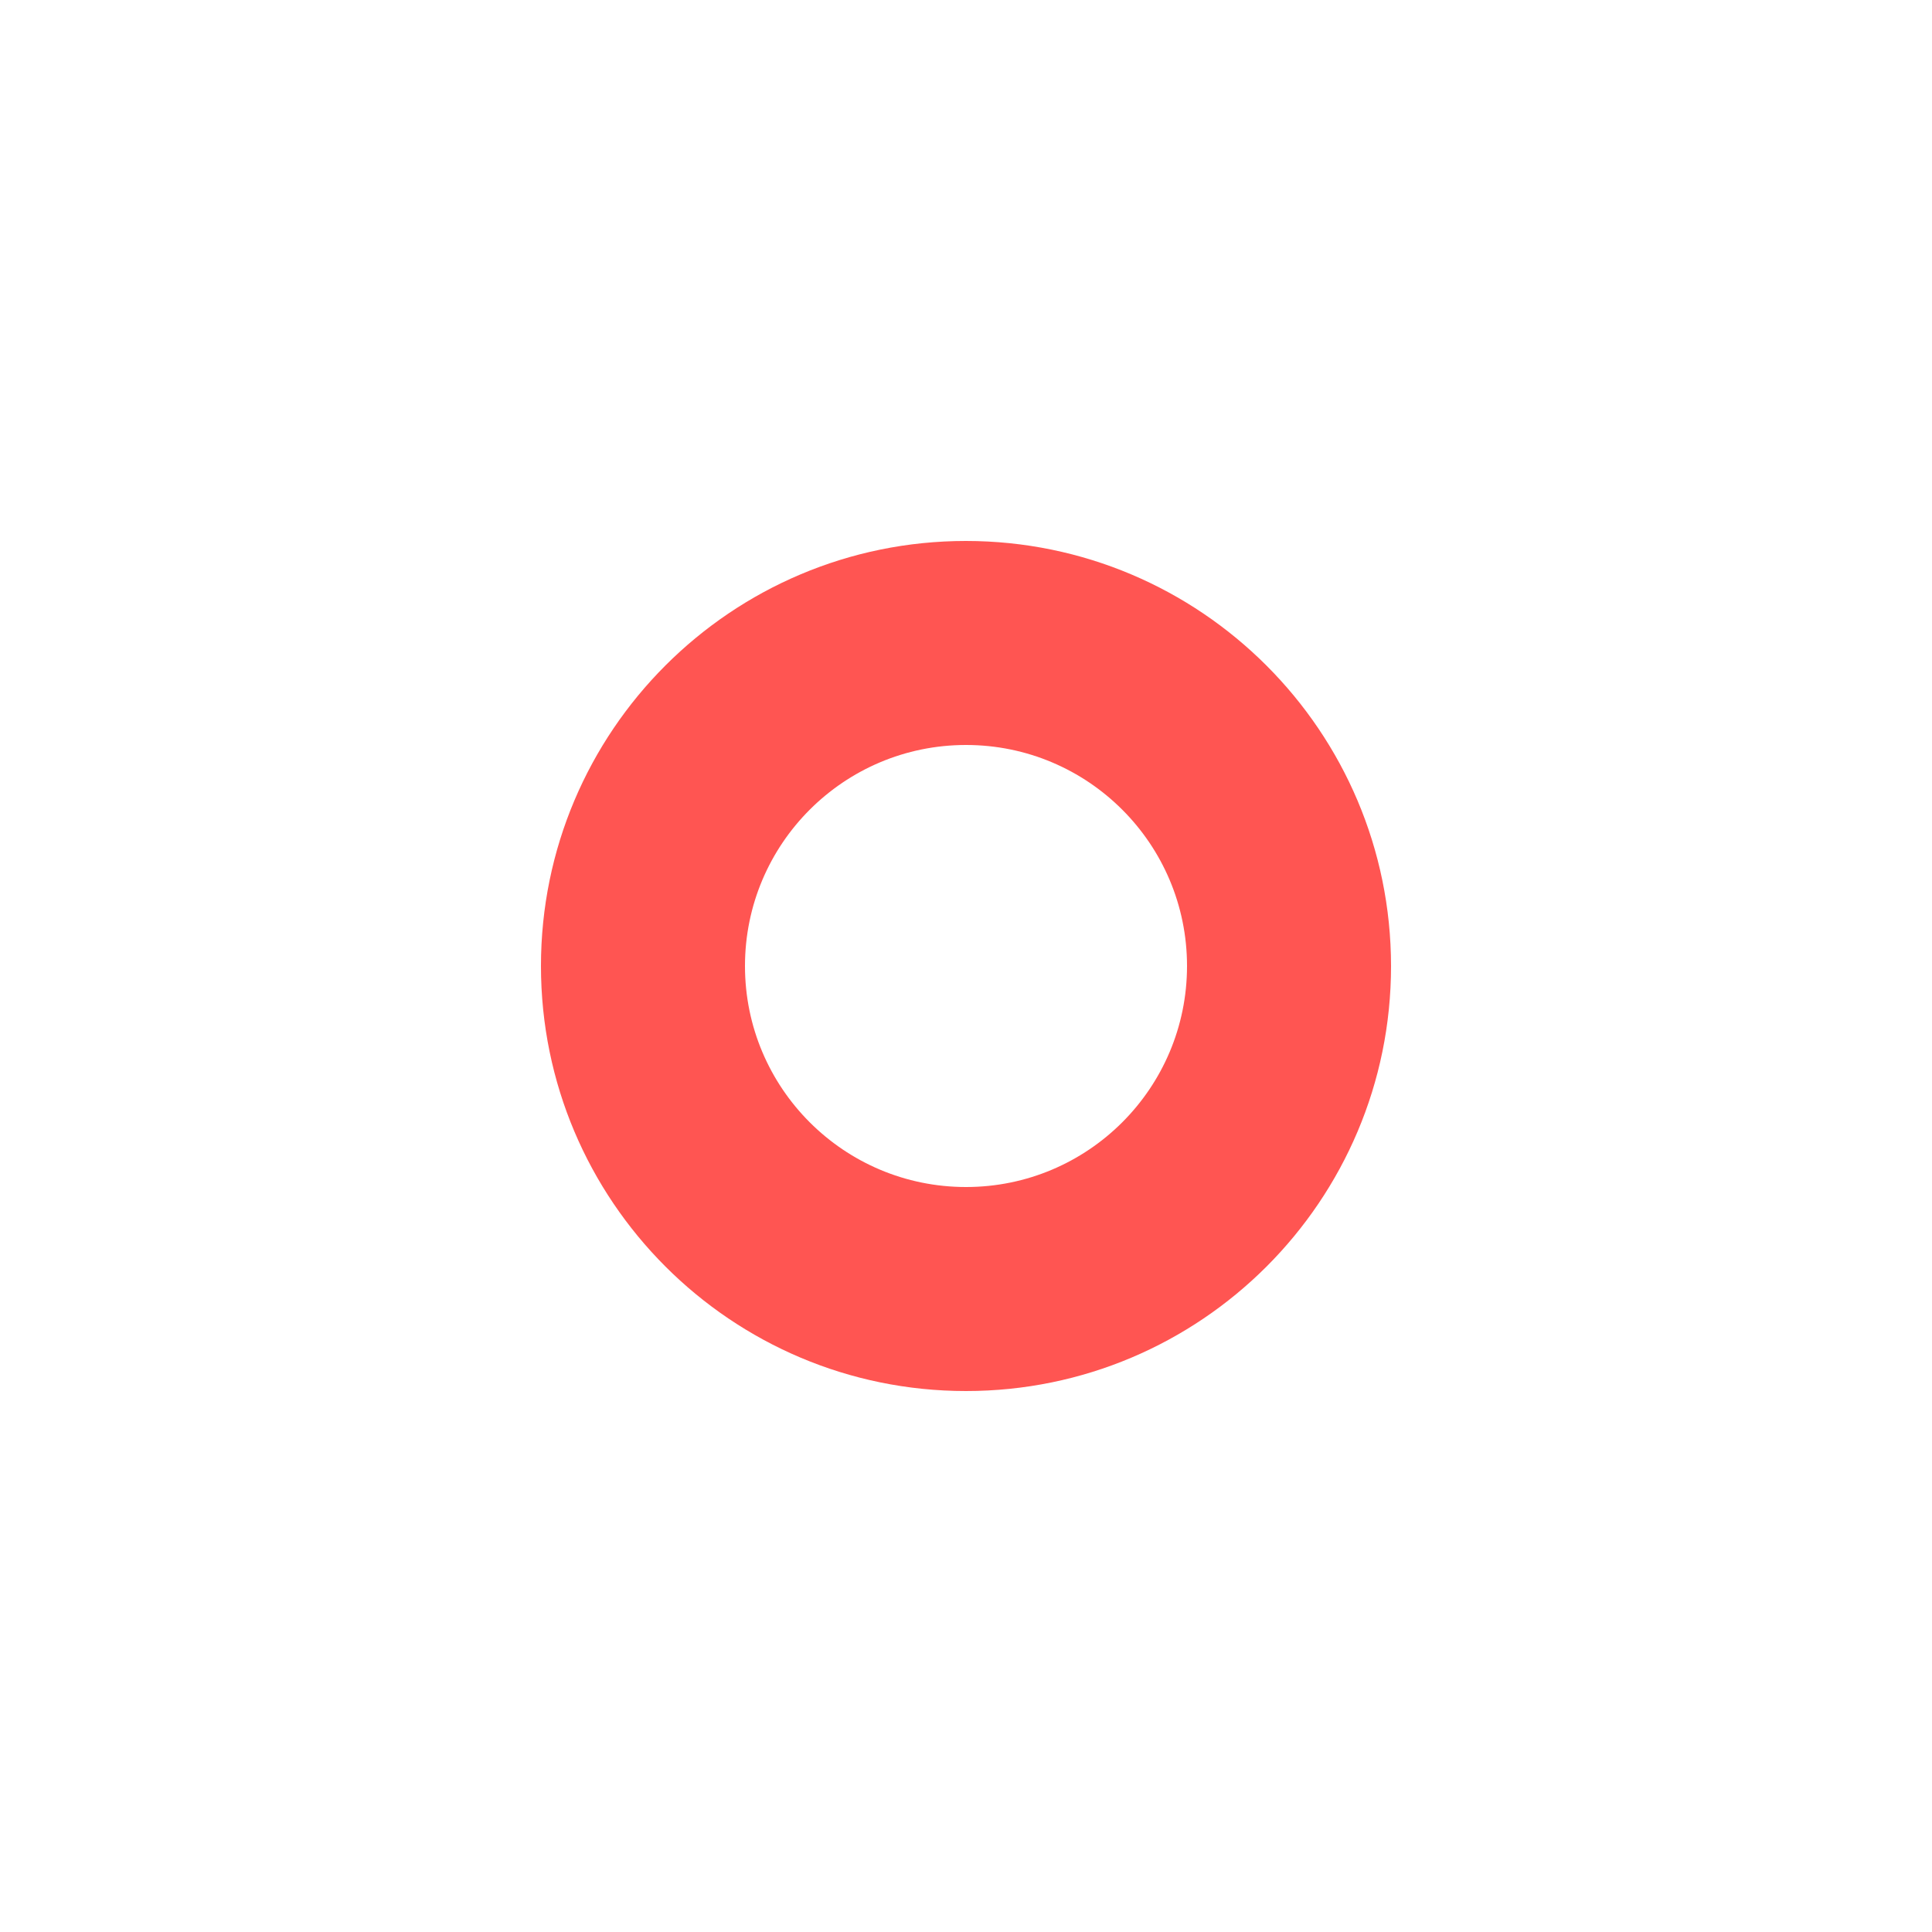
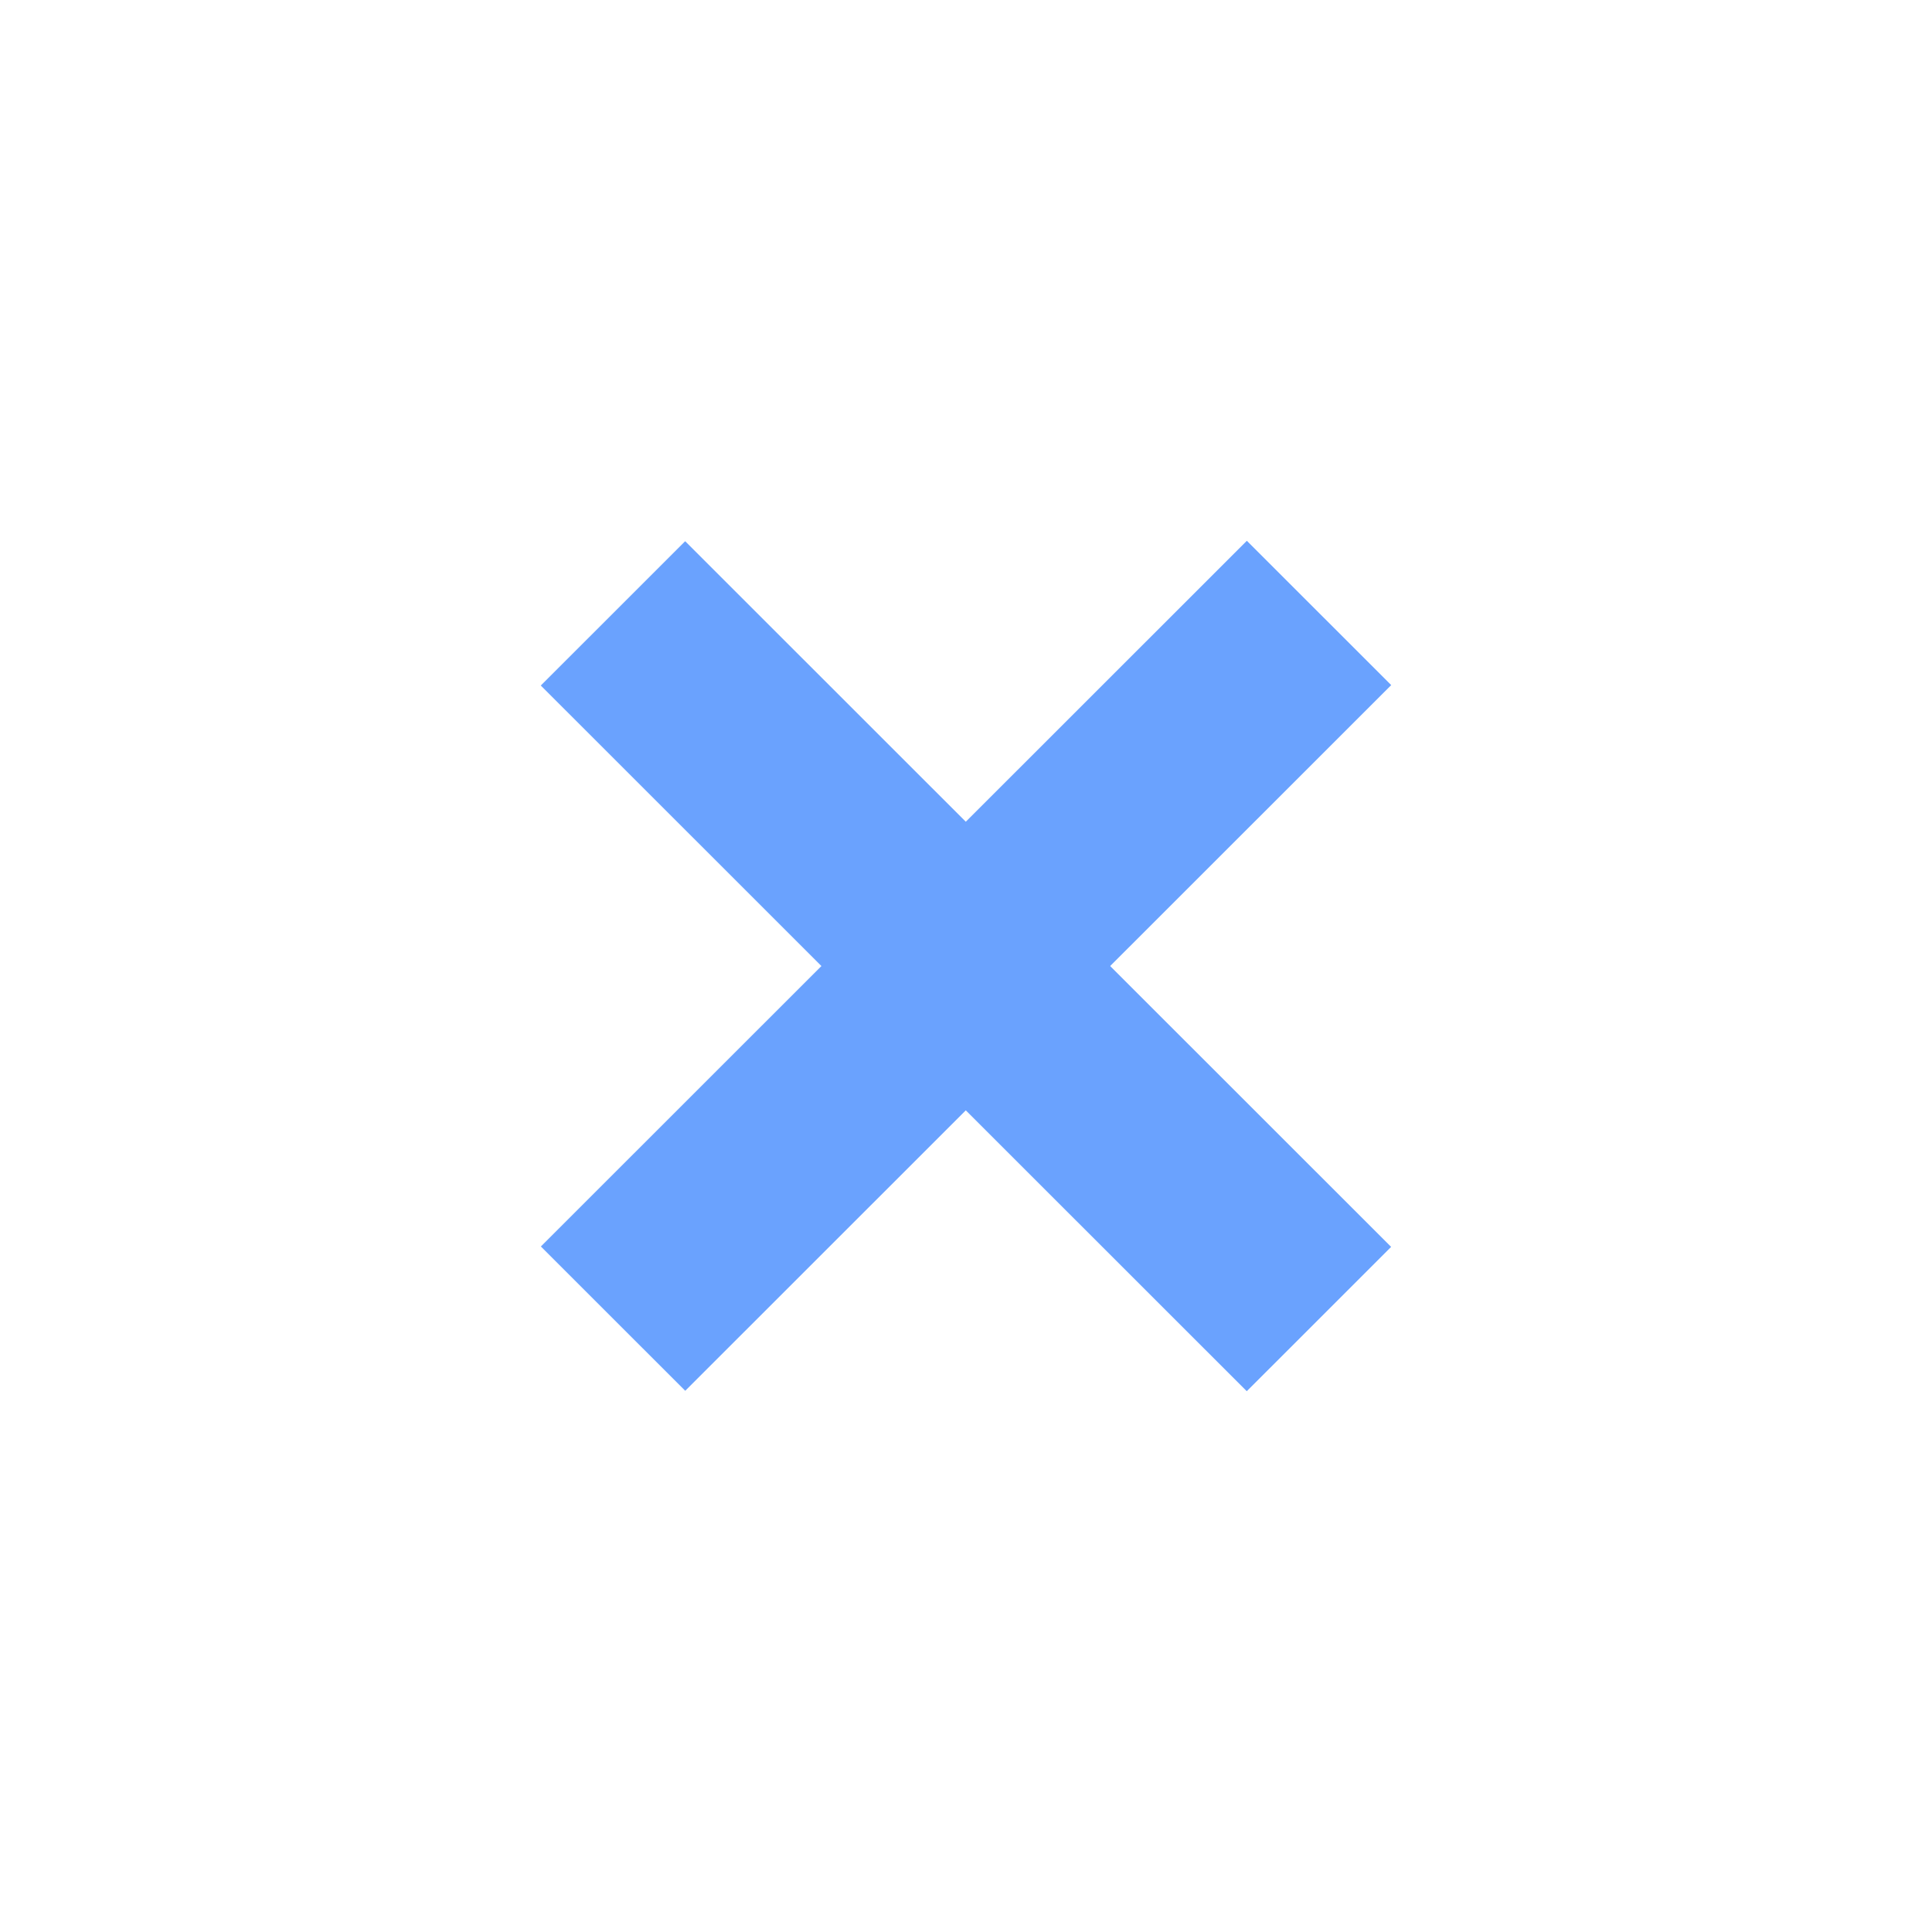
- <svg xmlns="http://www.w3.org/2000/svg" id="Layer_2" data-name="Layer 2" viewBox="0 0 25 25" version="1.1" width="100%" height="100%">
-   <defs id="defs3">
-     <style id="style5">.cls-1{fill:#ff5552;}</style>
+ <svg xmlns="http://www.w3.org/2000/svg" id="cross" viewBox="0 0 24.99 24.99" version="1.1" width="100%" height="100%">
+   <defs id="defs2991">
+     <style id="style2993">.cls-1{fill:#6aa2fe;}</style>
  </defs>
-   <path class="cls-1" d="M 12.5,9.64 A 2.86,2.86 0 1 1 9.64,12.5 2.86,2.86 0 0 1 12.5,9.64 M 12.5,7 A 5.5,5.5 0 1 0 18,12.5 5.504,5.504 0 0 0 12.5,7 h 0 z" id="path9" style="fill:#ff5552" />
+   <g id="g3005" transform="matrix(0.4401499,0,0,0.4399739,6.99804,6.998039)">
+     <rect id="rect2997" transform="matrix(0.7071068,-0.7071068,0.7071068,0.7071068,-5.19,12.5)" height="29.34" width="6" y="-2.17" x="9.5" class="cls-1" style="fill:#6aa2fe" />
+     <rect id="rect2999" transform="matrix(0.7071068,0.7071068,-0.7071068,0.7071068,12.49,-5.19)" height="29.34" width="6" y="-2.17" x="9.5" class="cls-1" style="fill:#6aa2fe" />
+   </g>
</svg>
